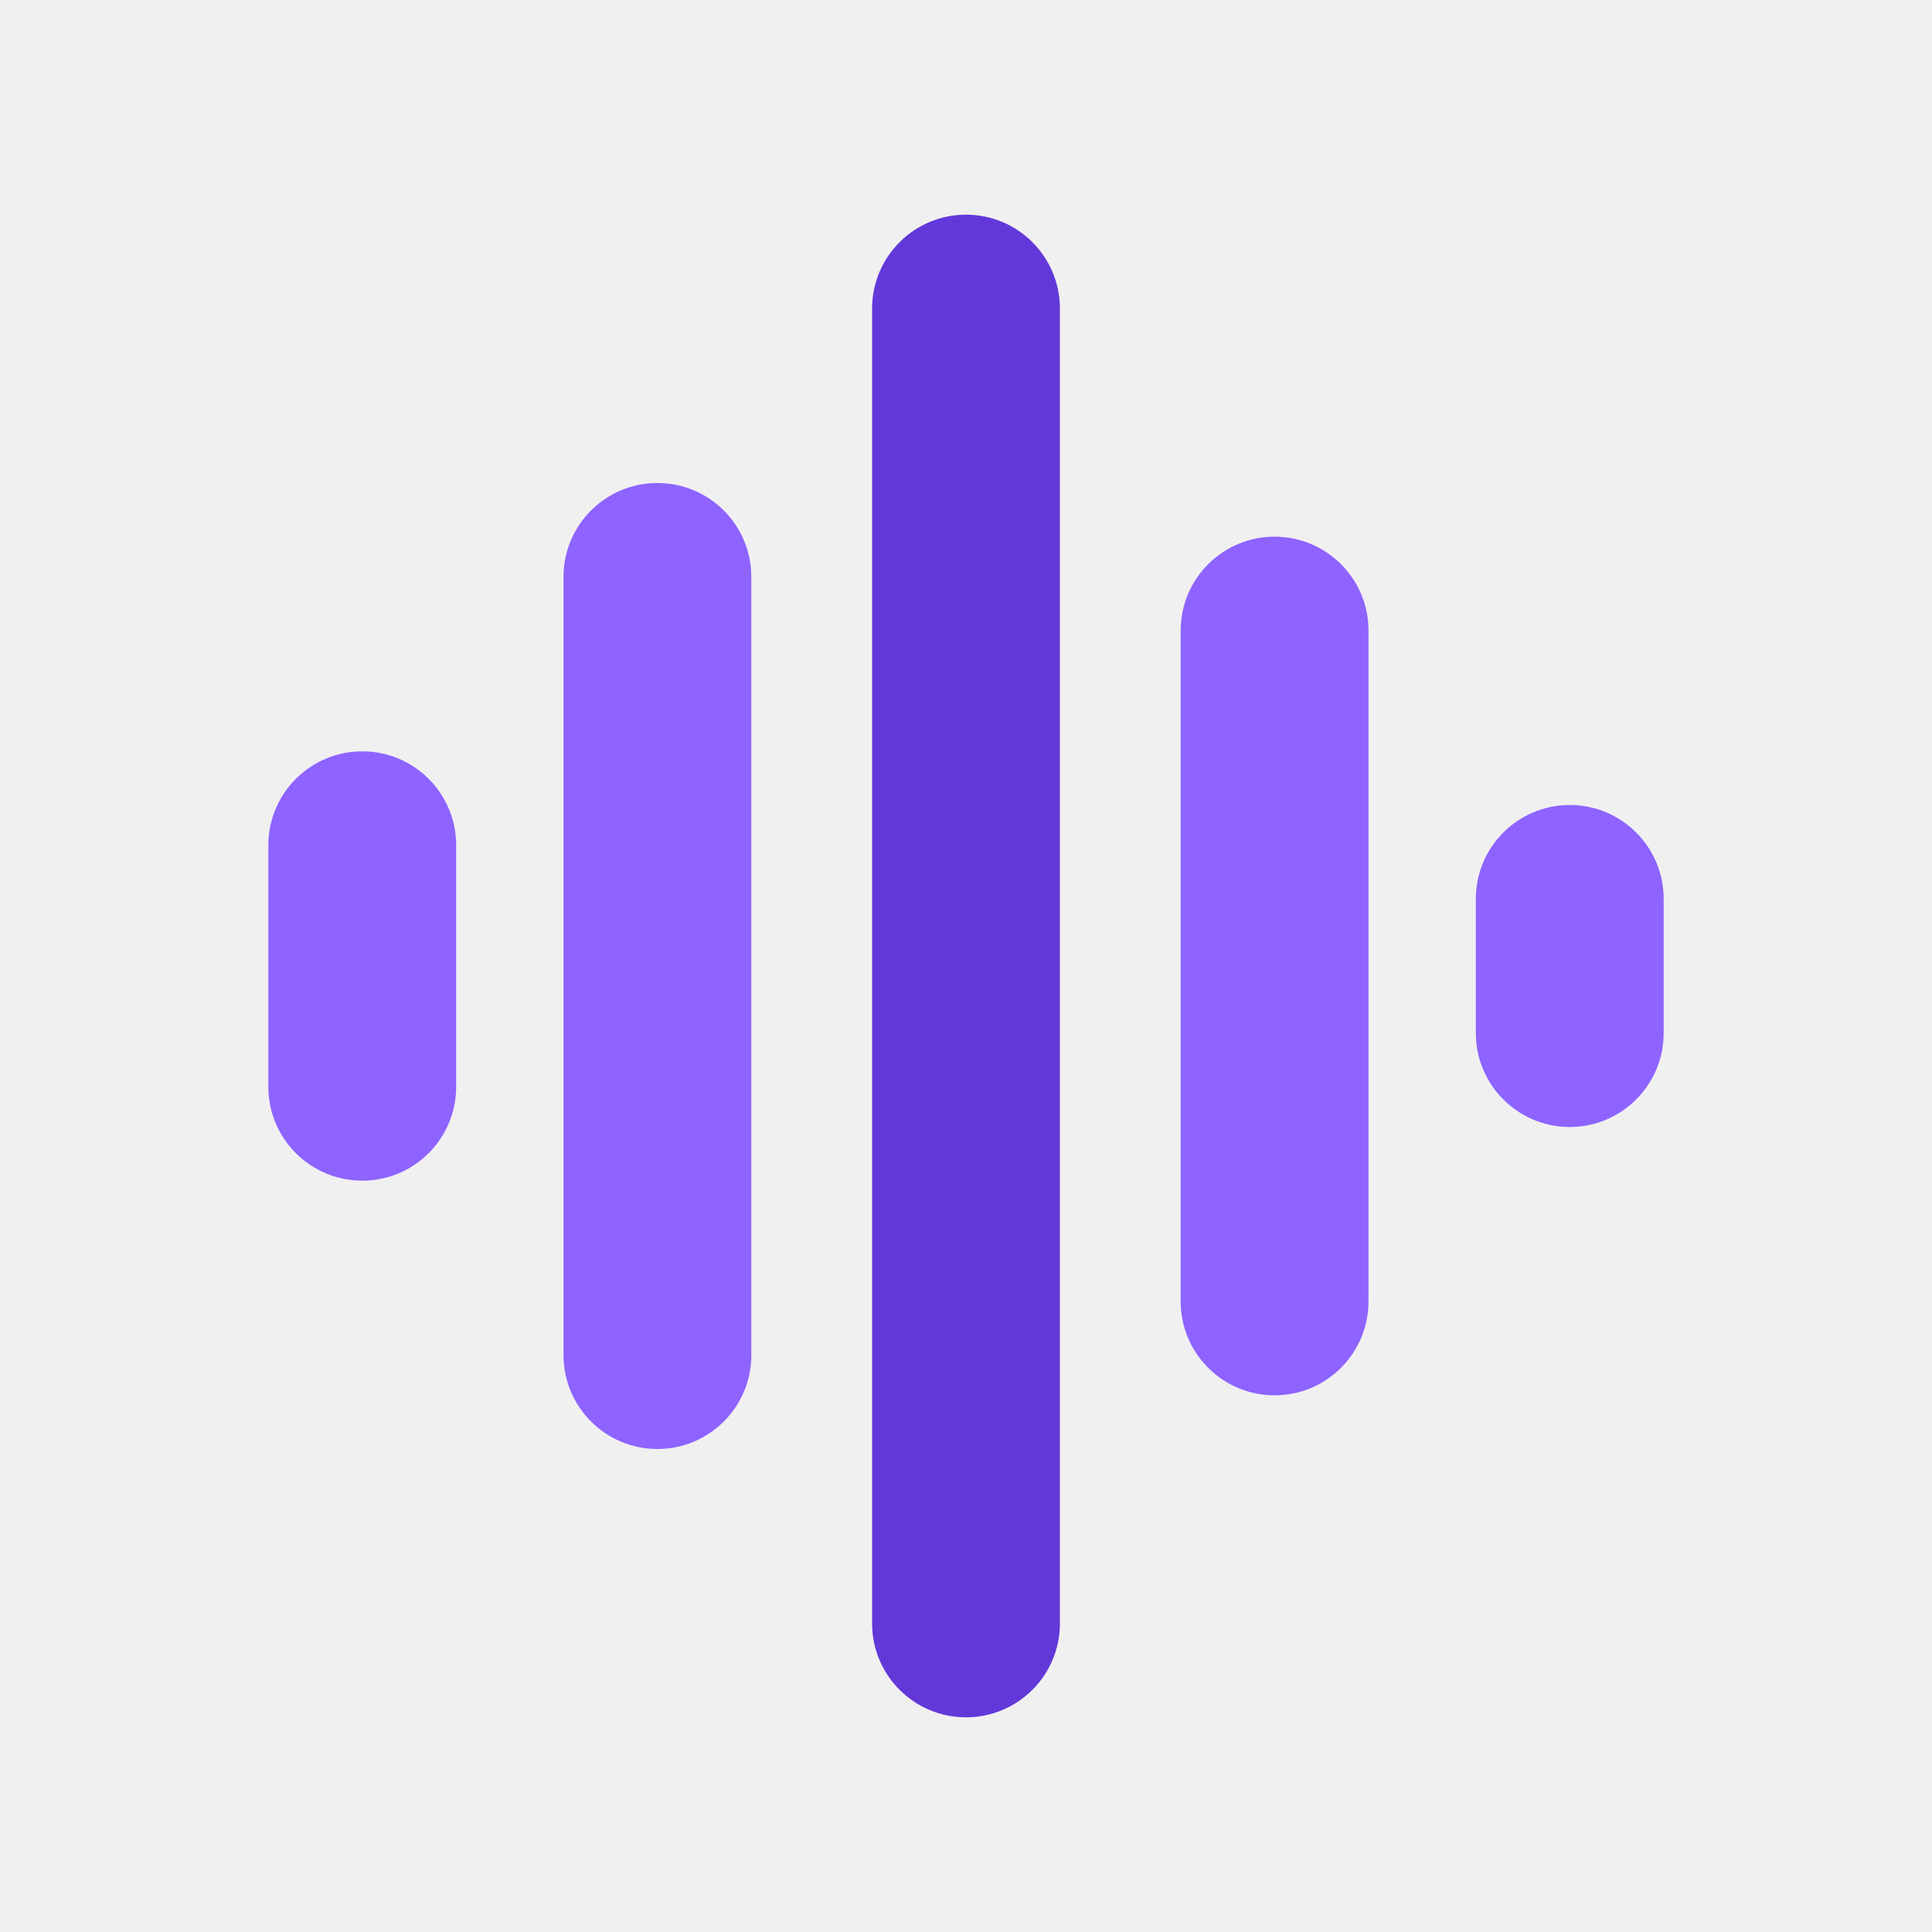
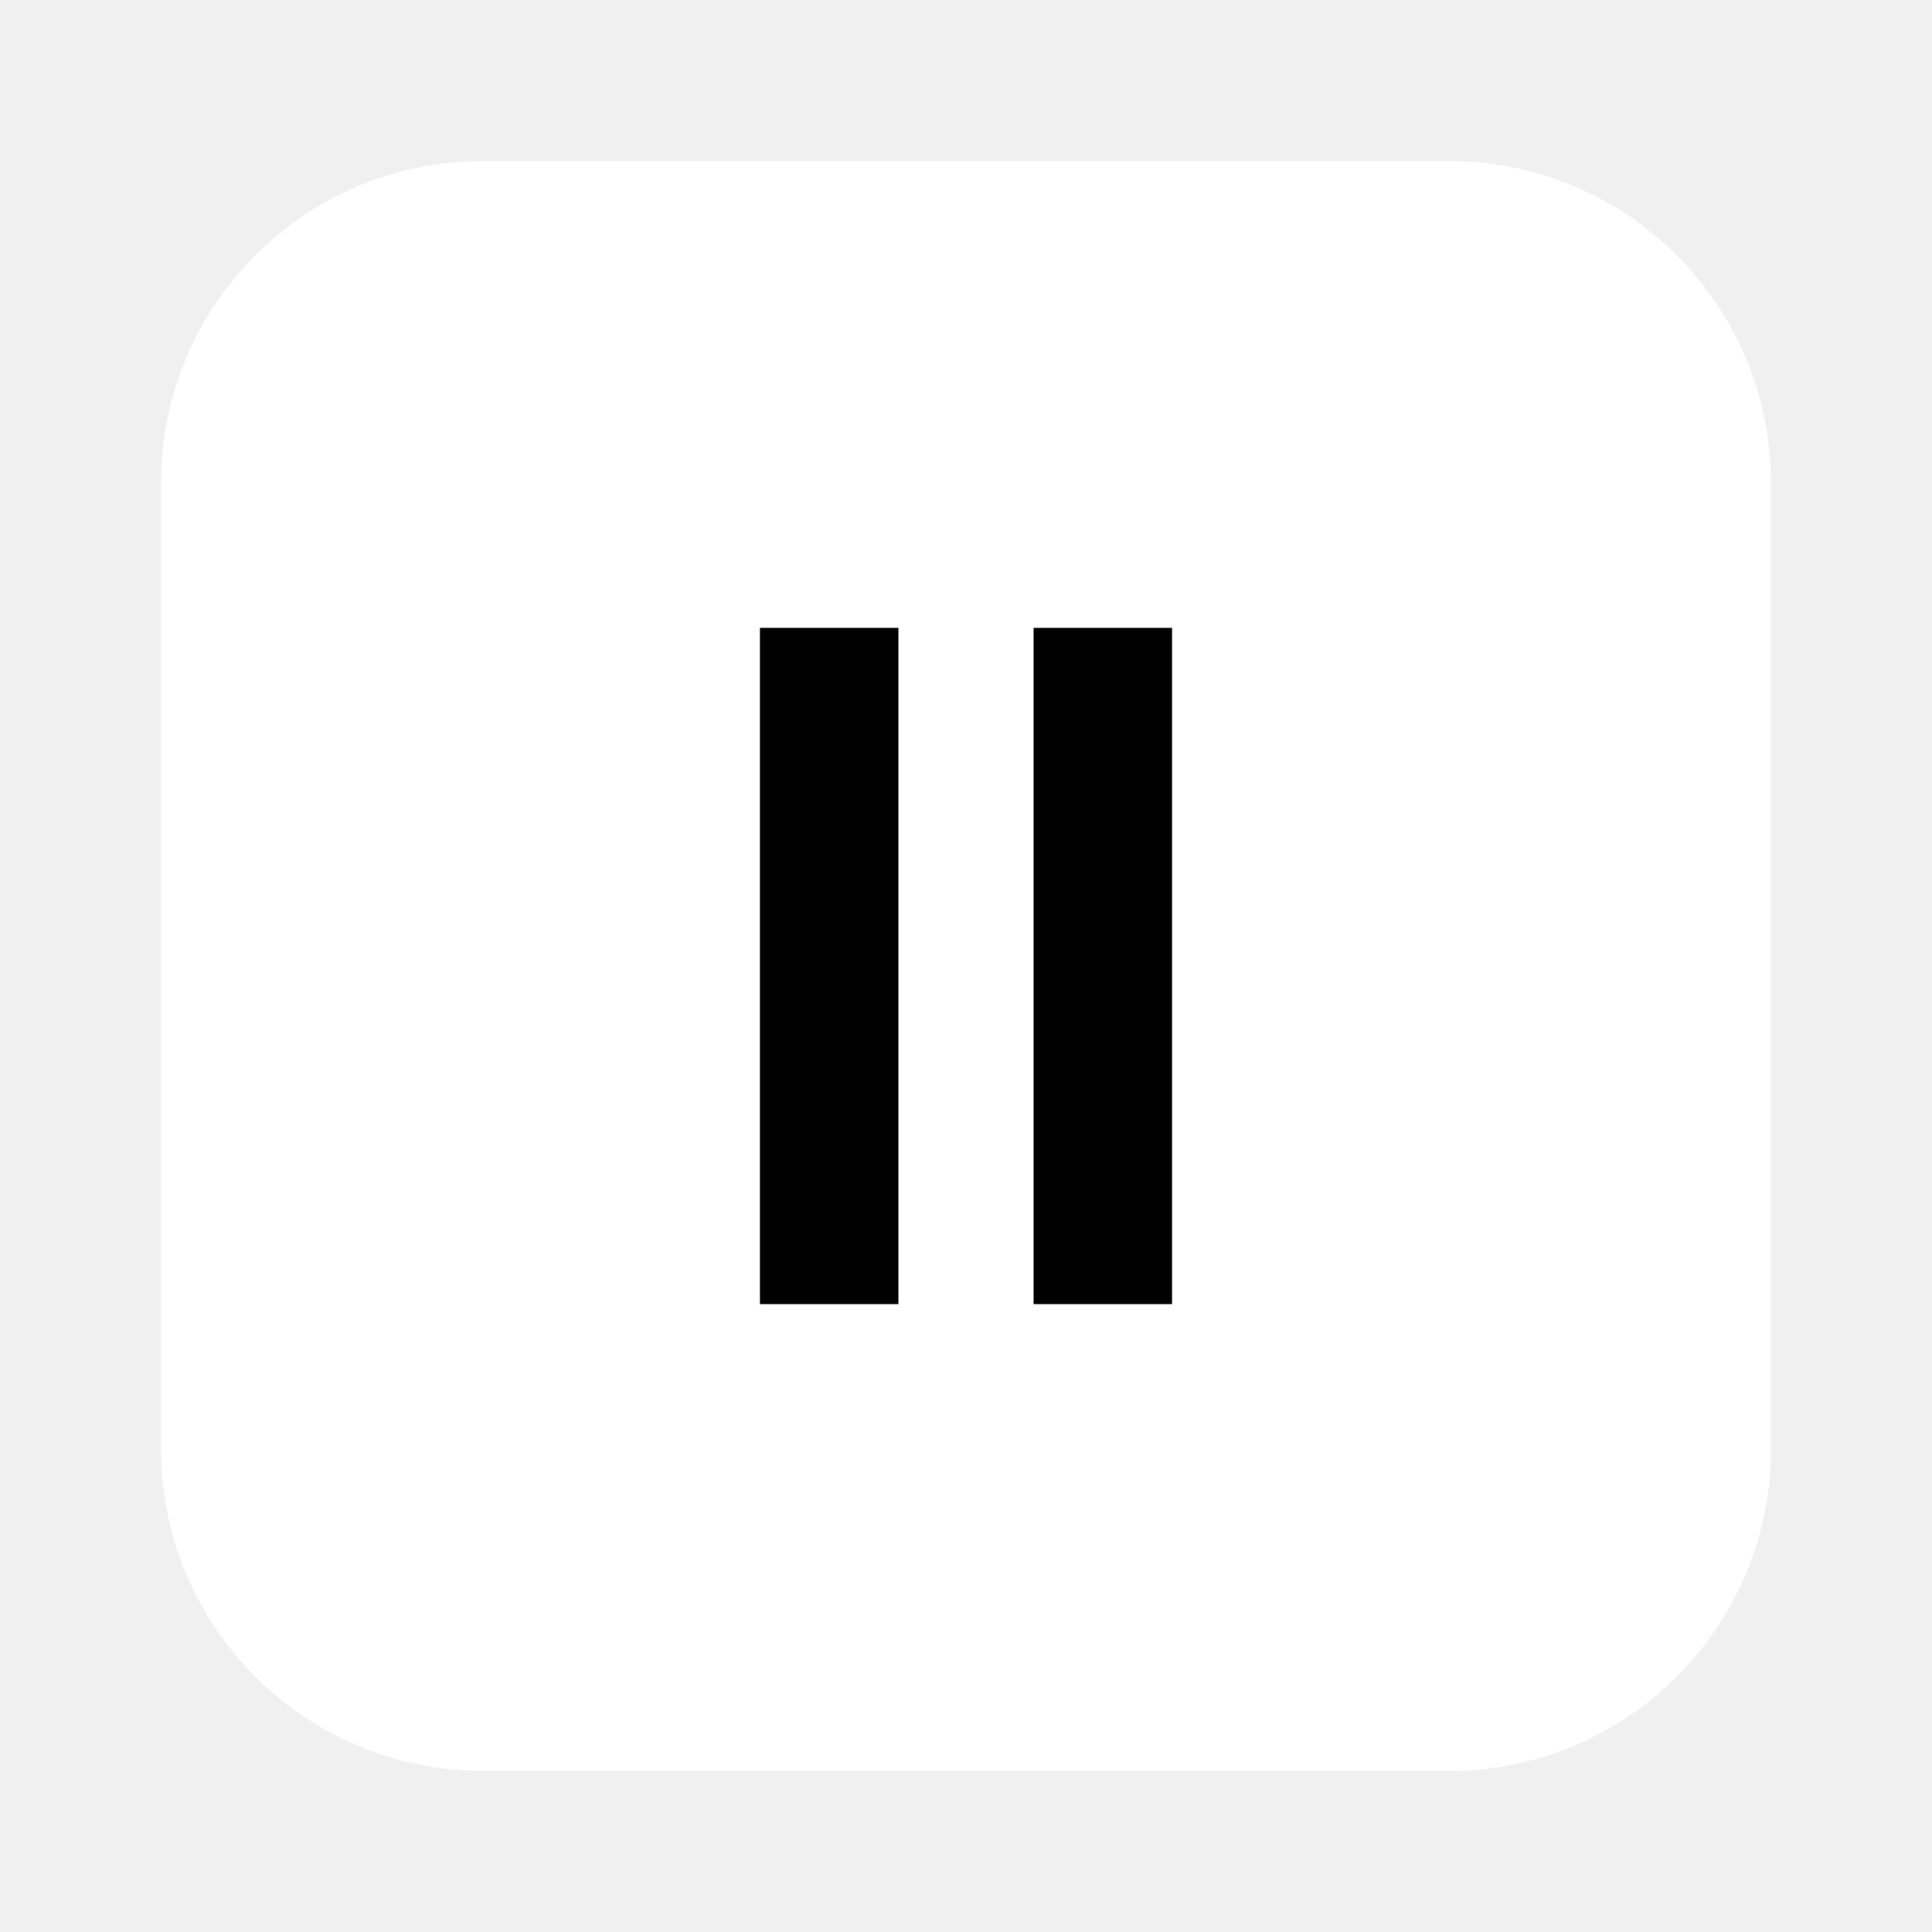
<svg xmlns="http://www.w3.org/2000/svg" width="36" height="36" viewBox="0 0 36 36" fill="none">
-   <rect x="5" y="14" width="3.5" height="8" rx="1.75" fill="#8E63FF" />
-   <rect x="10.5" y="9" width="3.5" height="18" rx="1.75" fill="#8E63FF" />
-   <rect x="16.25" y="4" width="3.5" height="28" rx="1.75" fill="#6338D9" />
-   <rect x="22" y="10" width="3.5" height="16" rx="1.75" fill="#8E63FF" />
-   <rect x="27.5" y="15" width="3.5" height="6" rx="1.75" fill="#8E63FF" />
+   <svg x="3" y="3" width="30" height="30" viewBox="0 0 500 500" overflow="visible">
+     <g clip-path="url(#clip0_470_2)">
+       <rect width="500" height="500" rx="100" fill="white" />
+       <path d="M314 355H271V145H314V355Z" fill="black" />
+       <path d="M229 355H186V145H229V355Z" fill="black" />
+     </g>
+     <defs>
+       <clipPath id="clip0_470_2">
+         <rect width="500" height="500" fill="white" />
+       </clipPath>
+     </defs>
+   </svg>
</svg>
